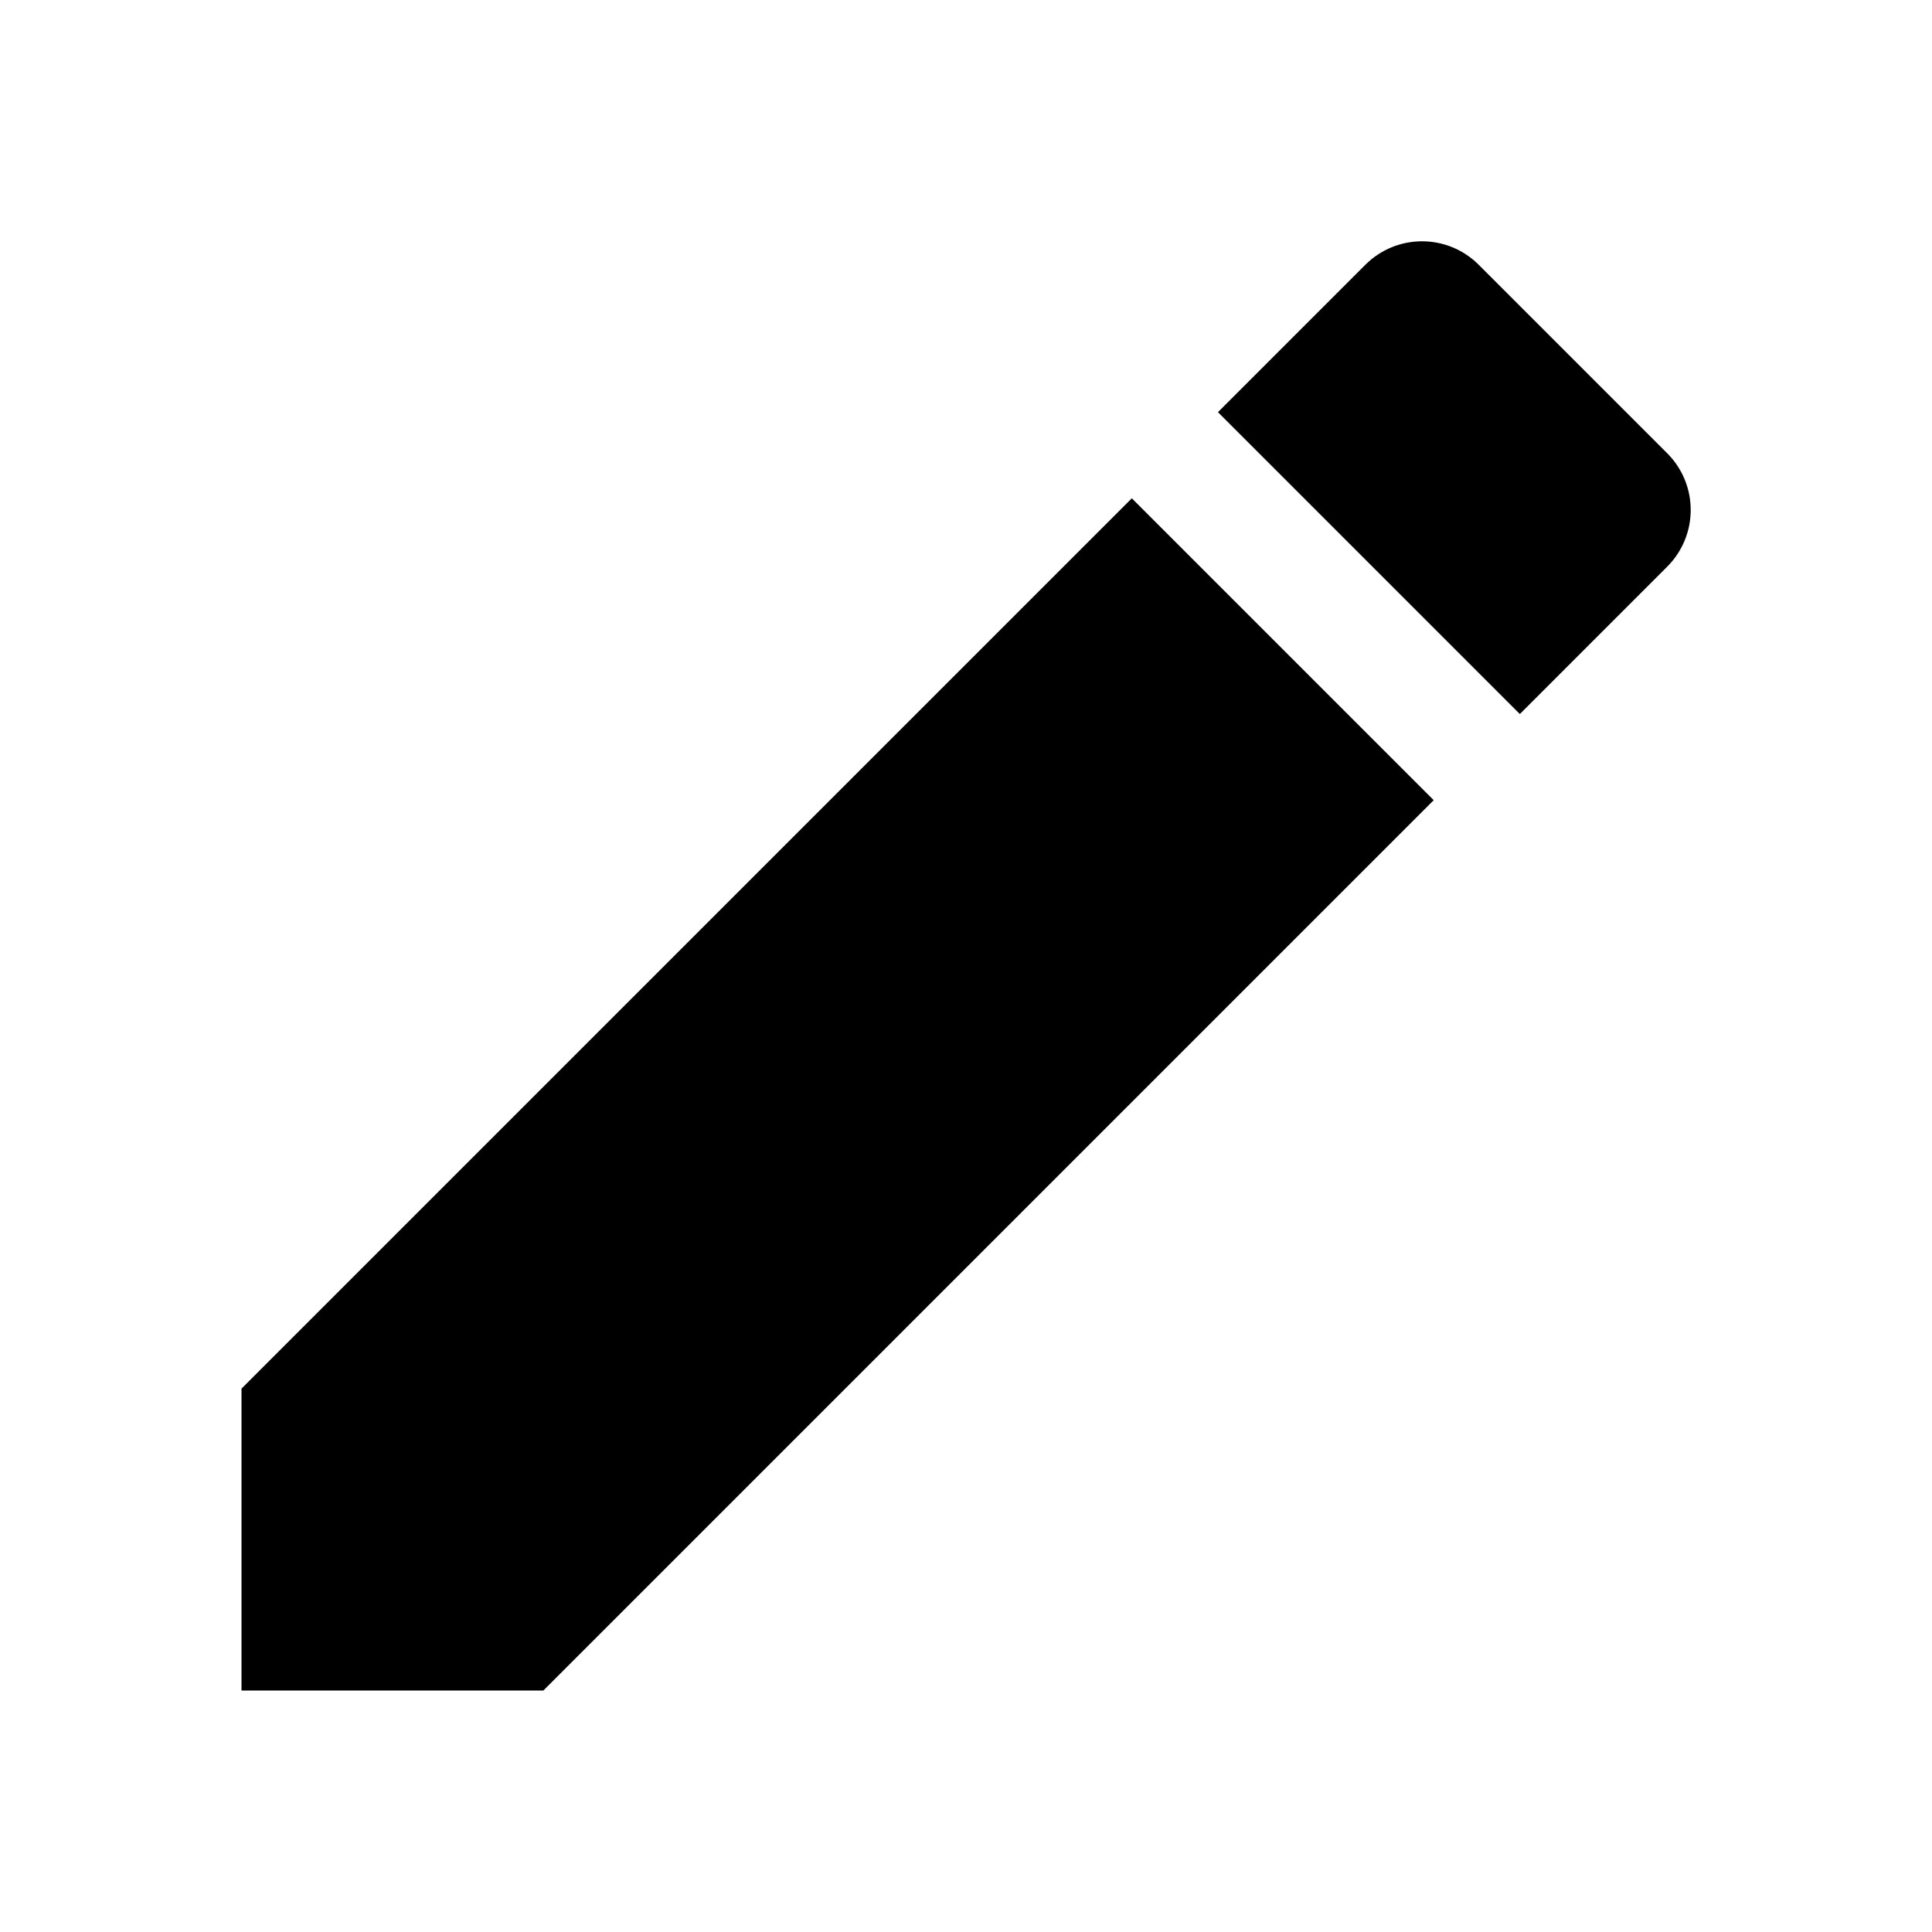
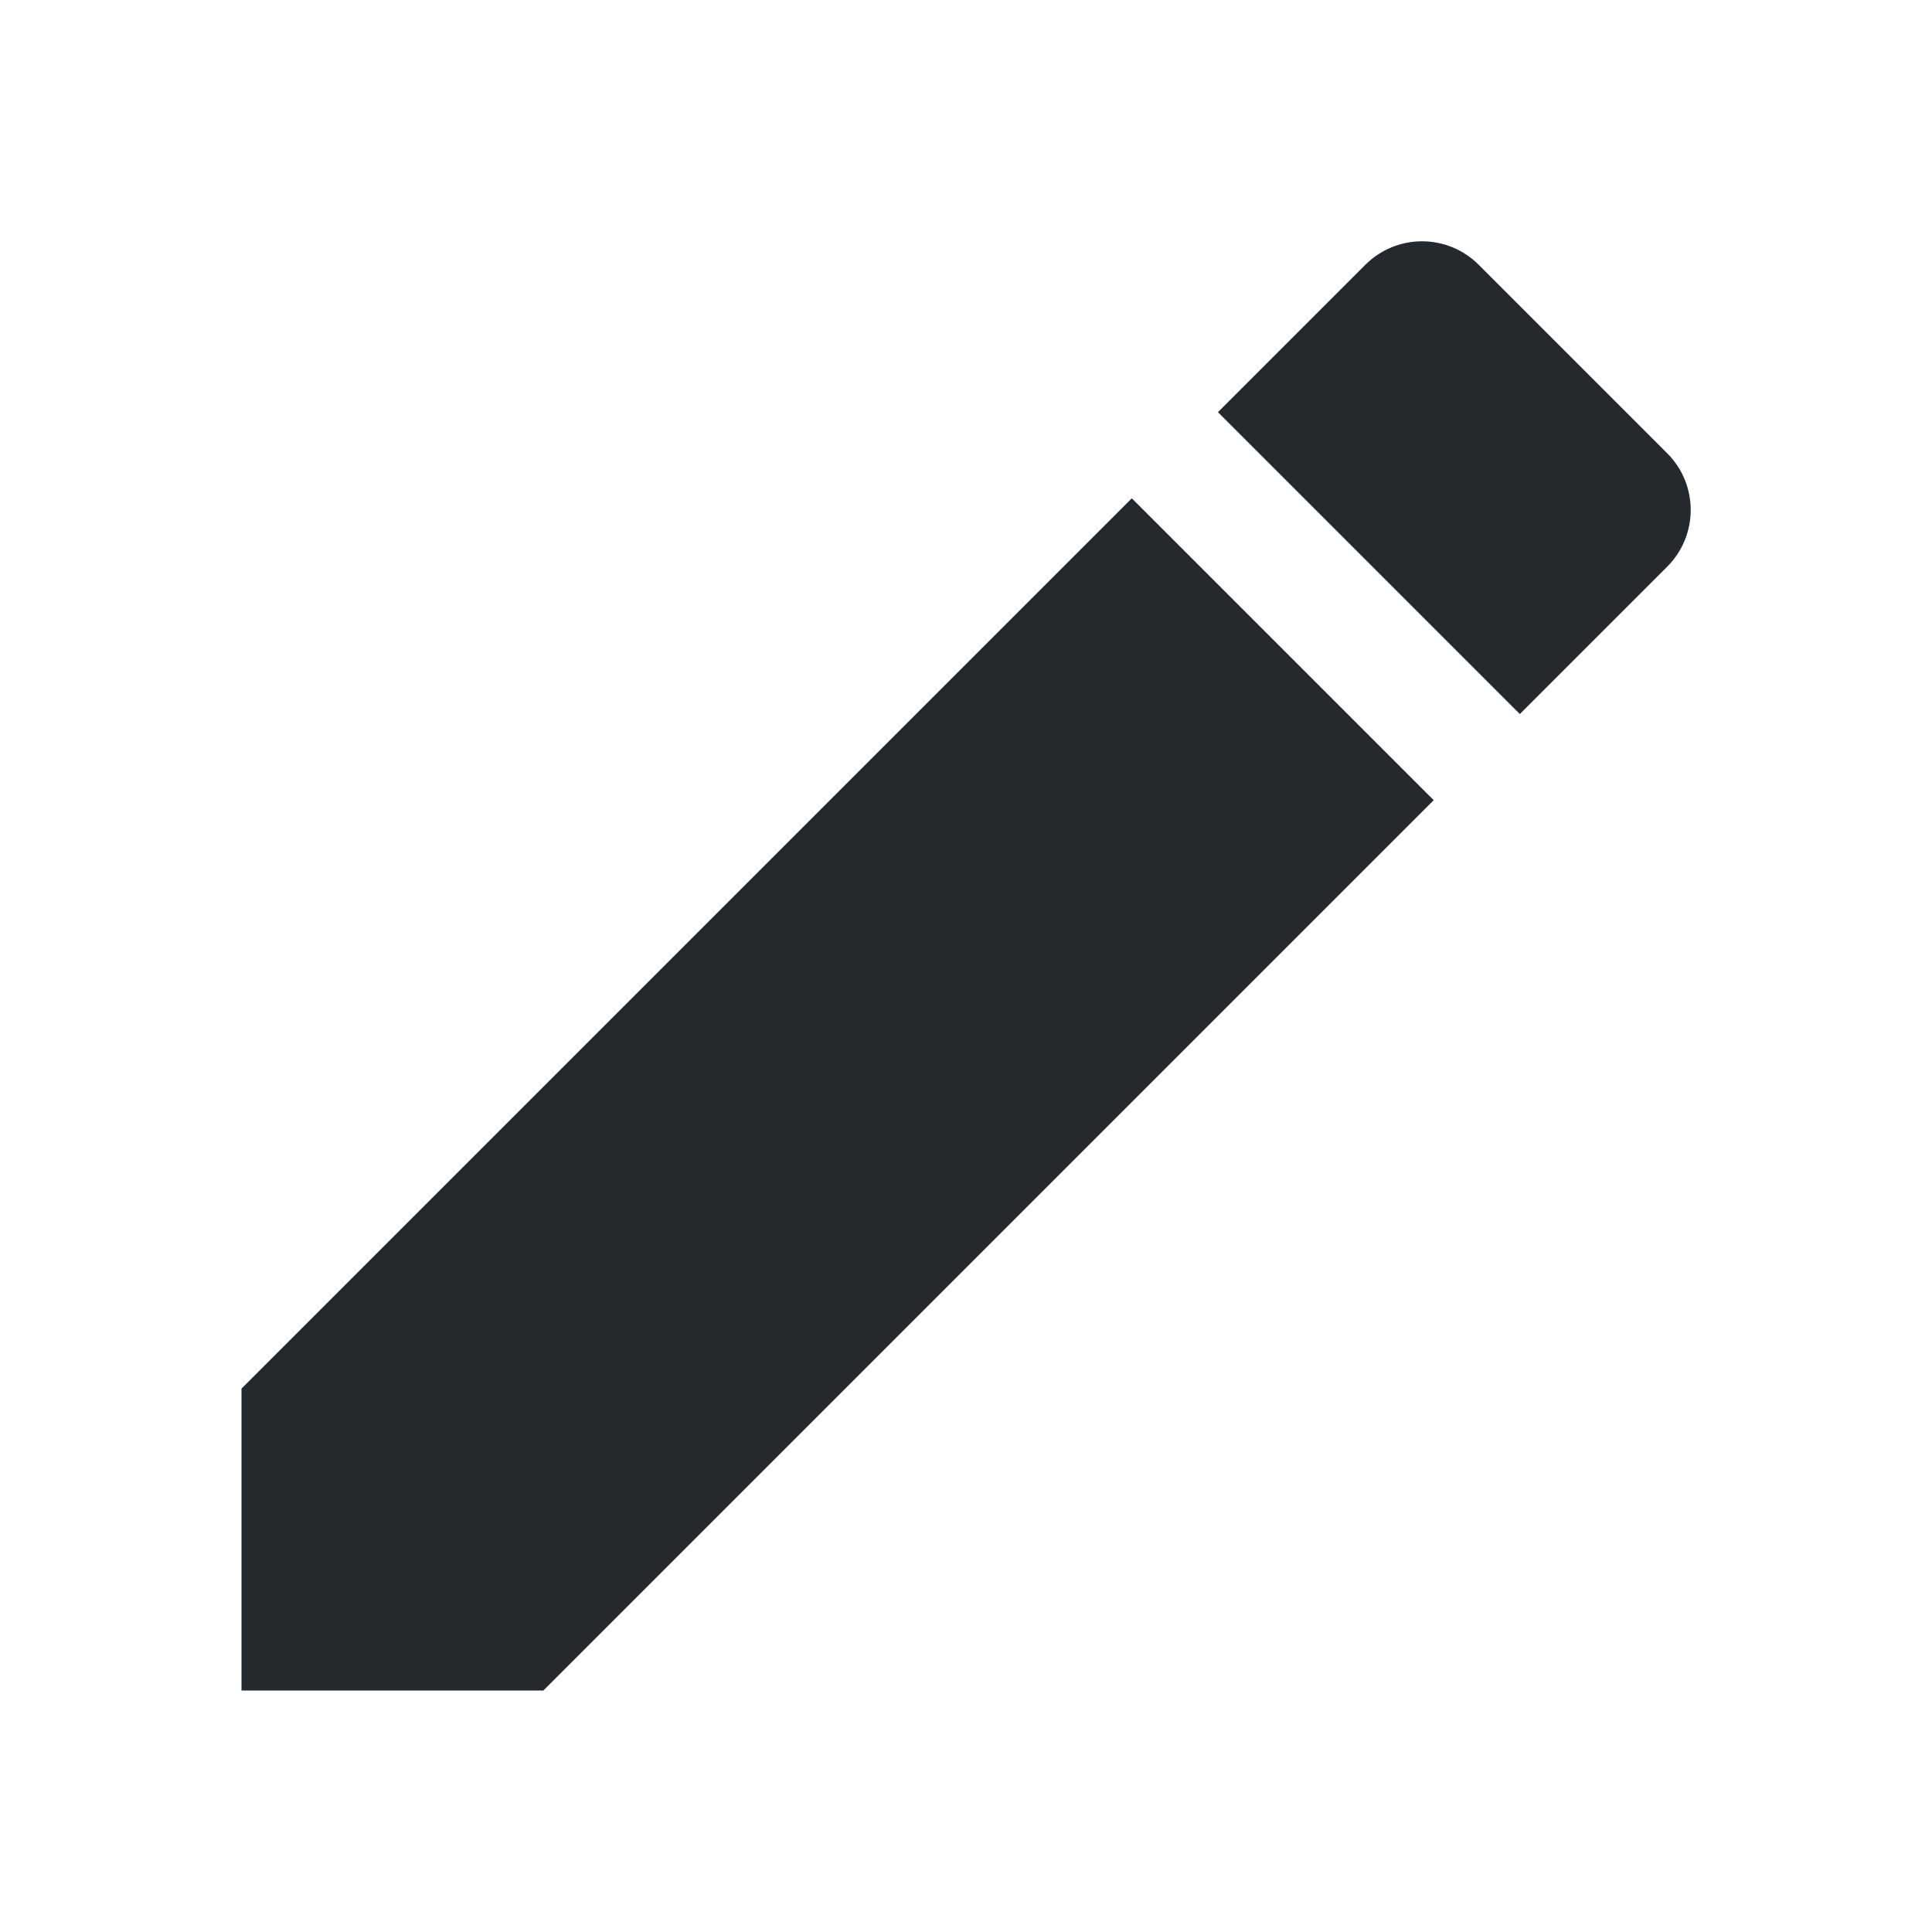
- <svg xmlns="http://www.w3.org/2000/svg" viewBox="0 0 24 24" fill="black" width="36px" height="36px">
+ <svg xmlns="http://www.w3.org/2000/svg" viewBox="0 0 24 24" fill="#24292e" width="36px" height="36px">
  <path d="M3 17.25V21h3.75L17.81 9.94l-3.75-3.75L3 17.25zM20.71 7.04c.39-.39.39-1.02 0-1.41l-2.34-2.34c-.39-.39-1.02-.39-1.41 0l-1.83 1.83 3.75 3.75 1.83-1.83z" />
  <path d="M0 0h24v24H0z" fill="none" />
</svg>
